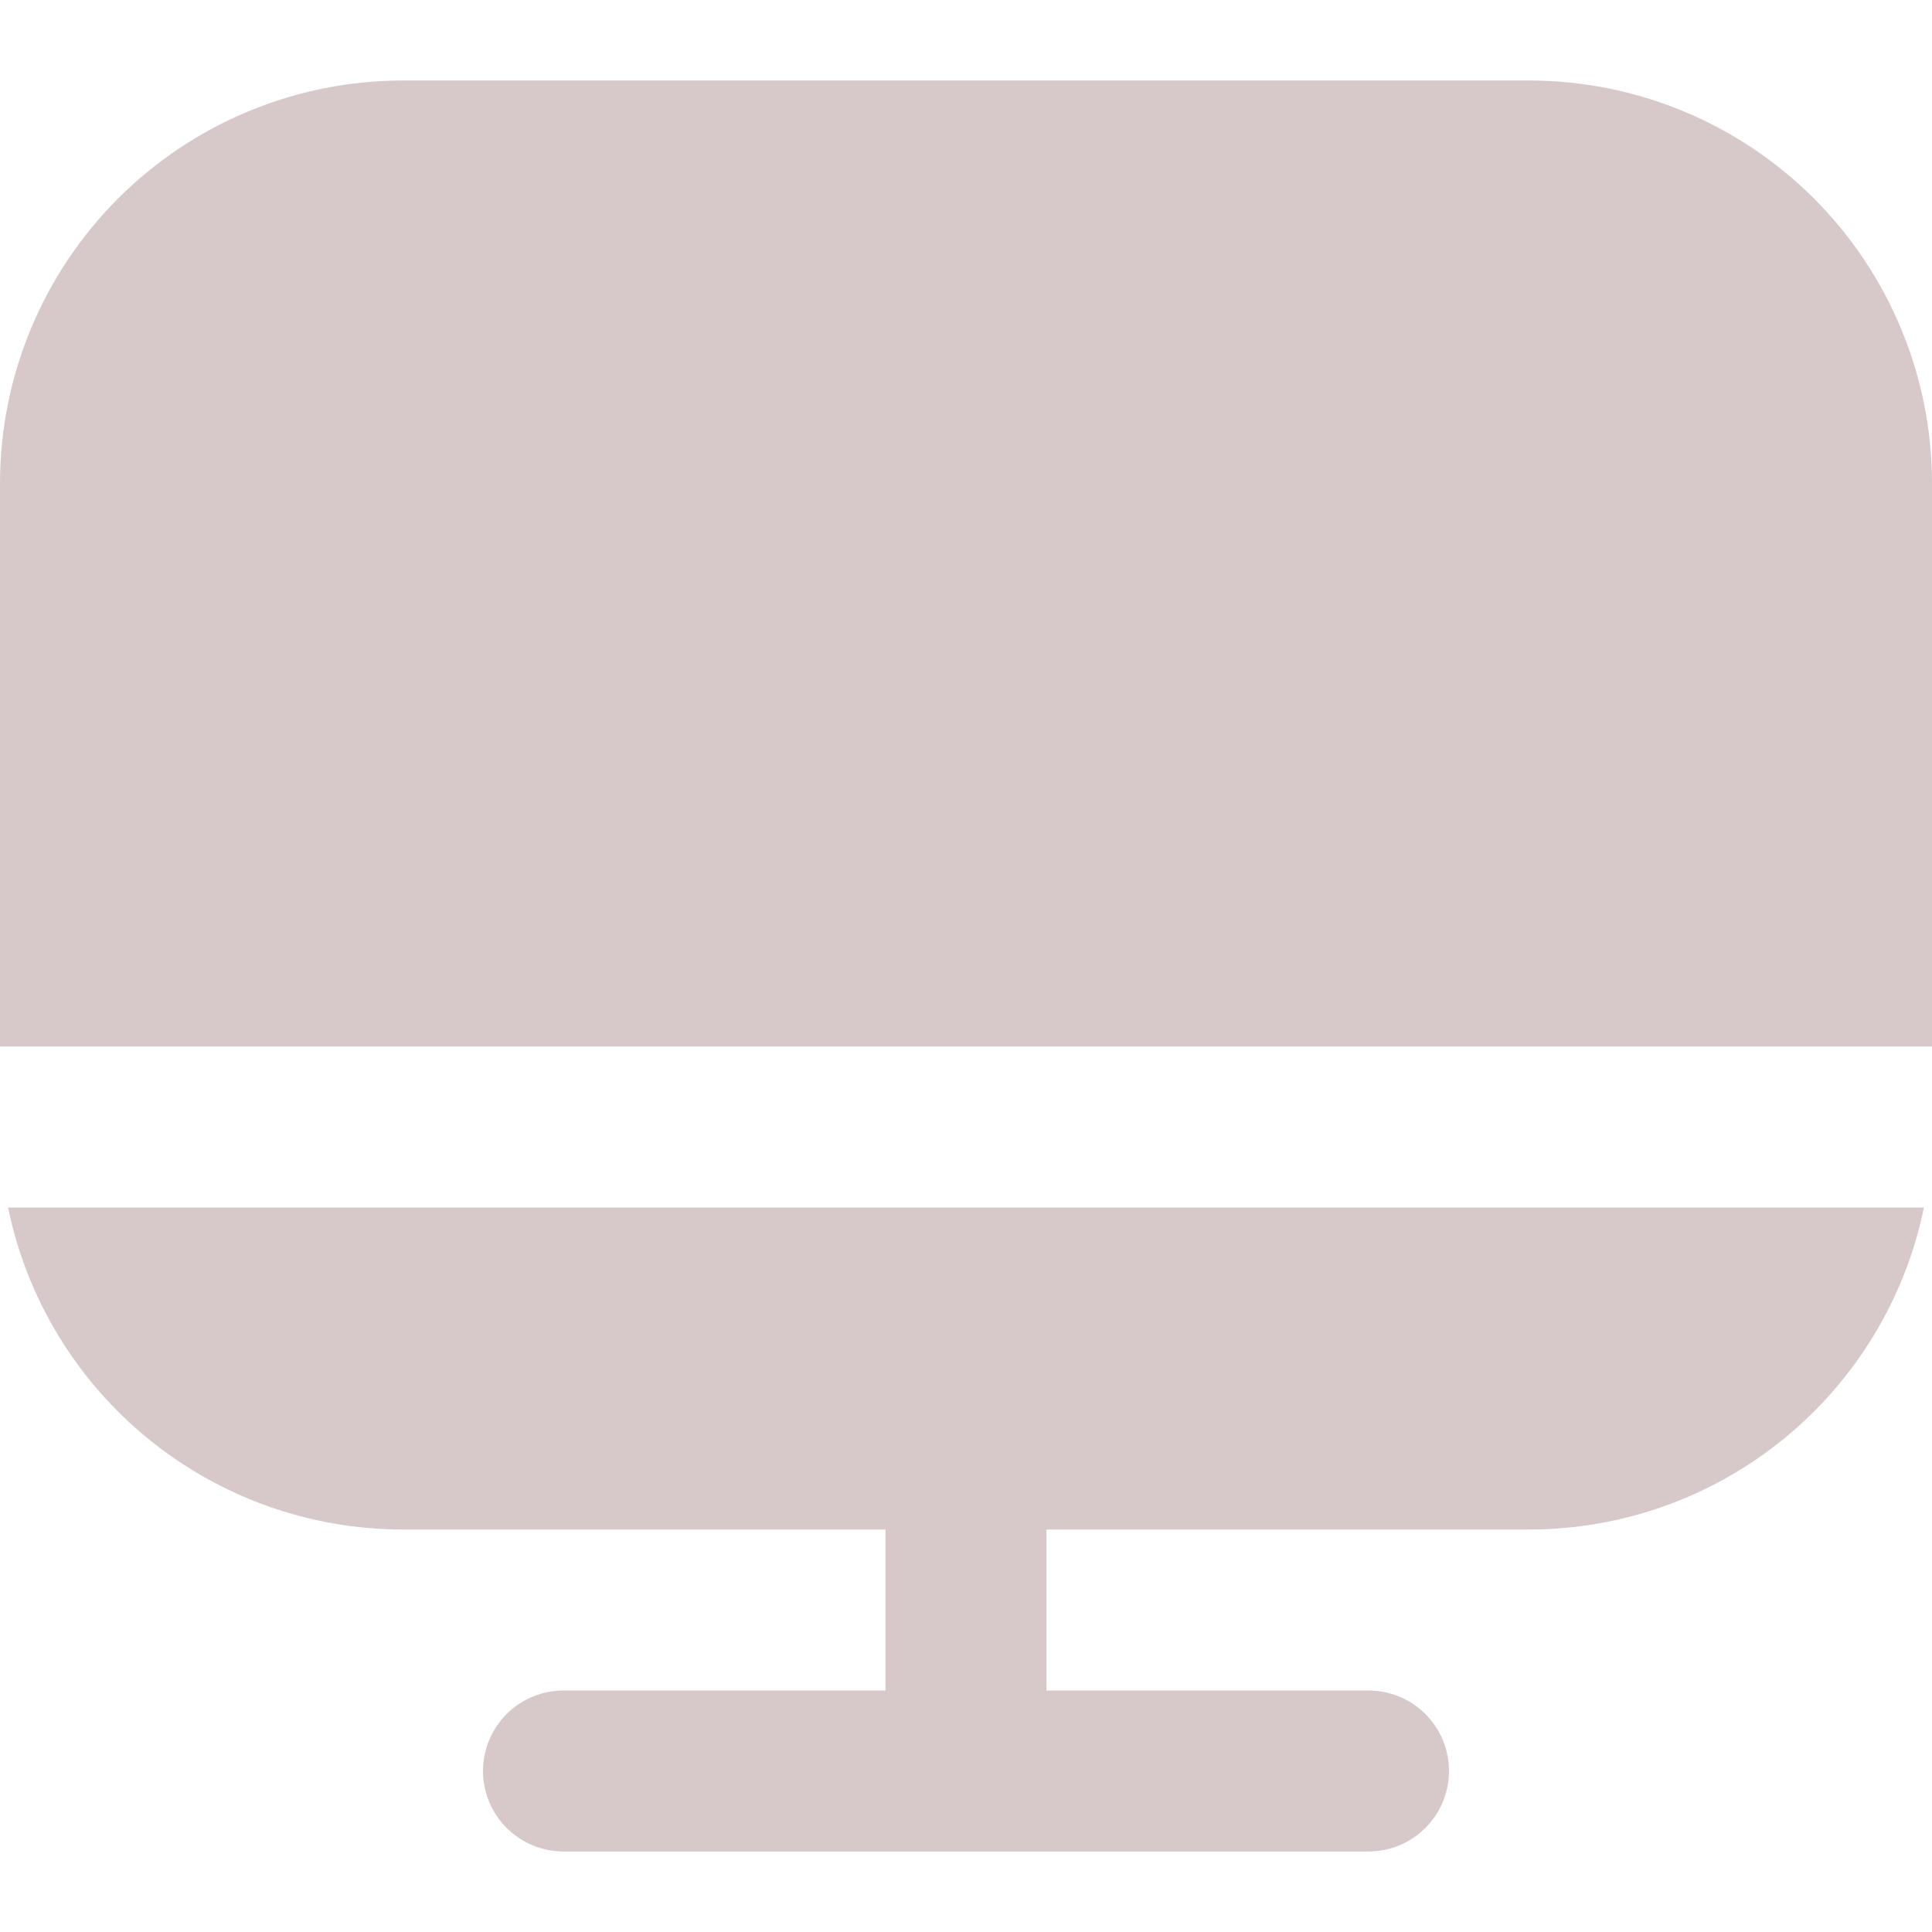
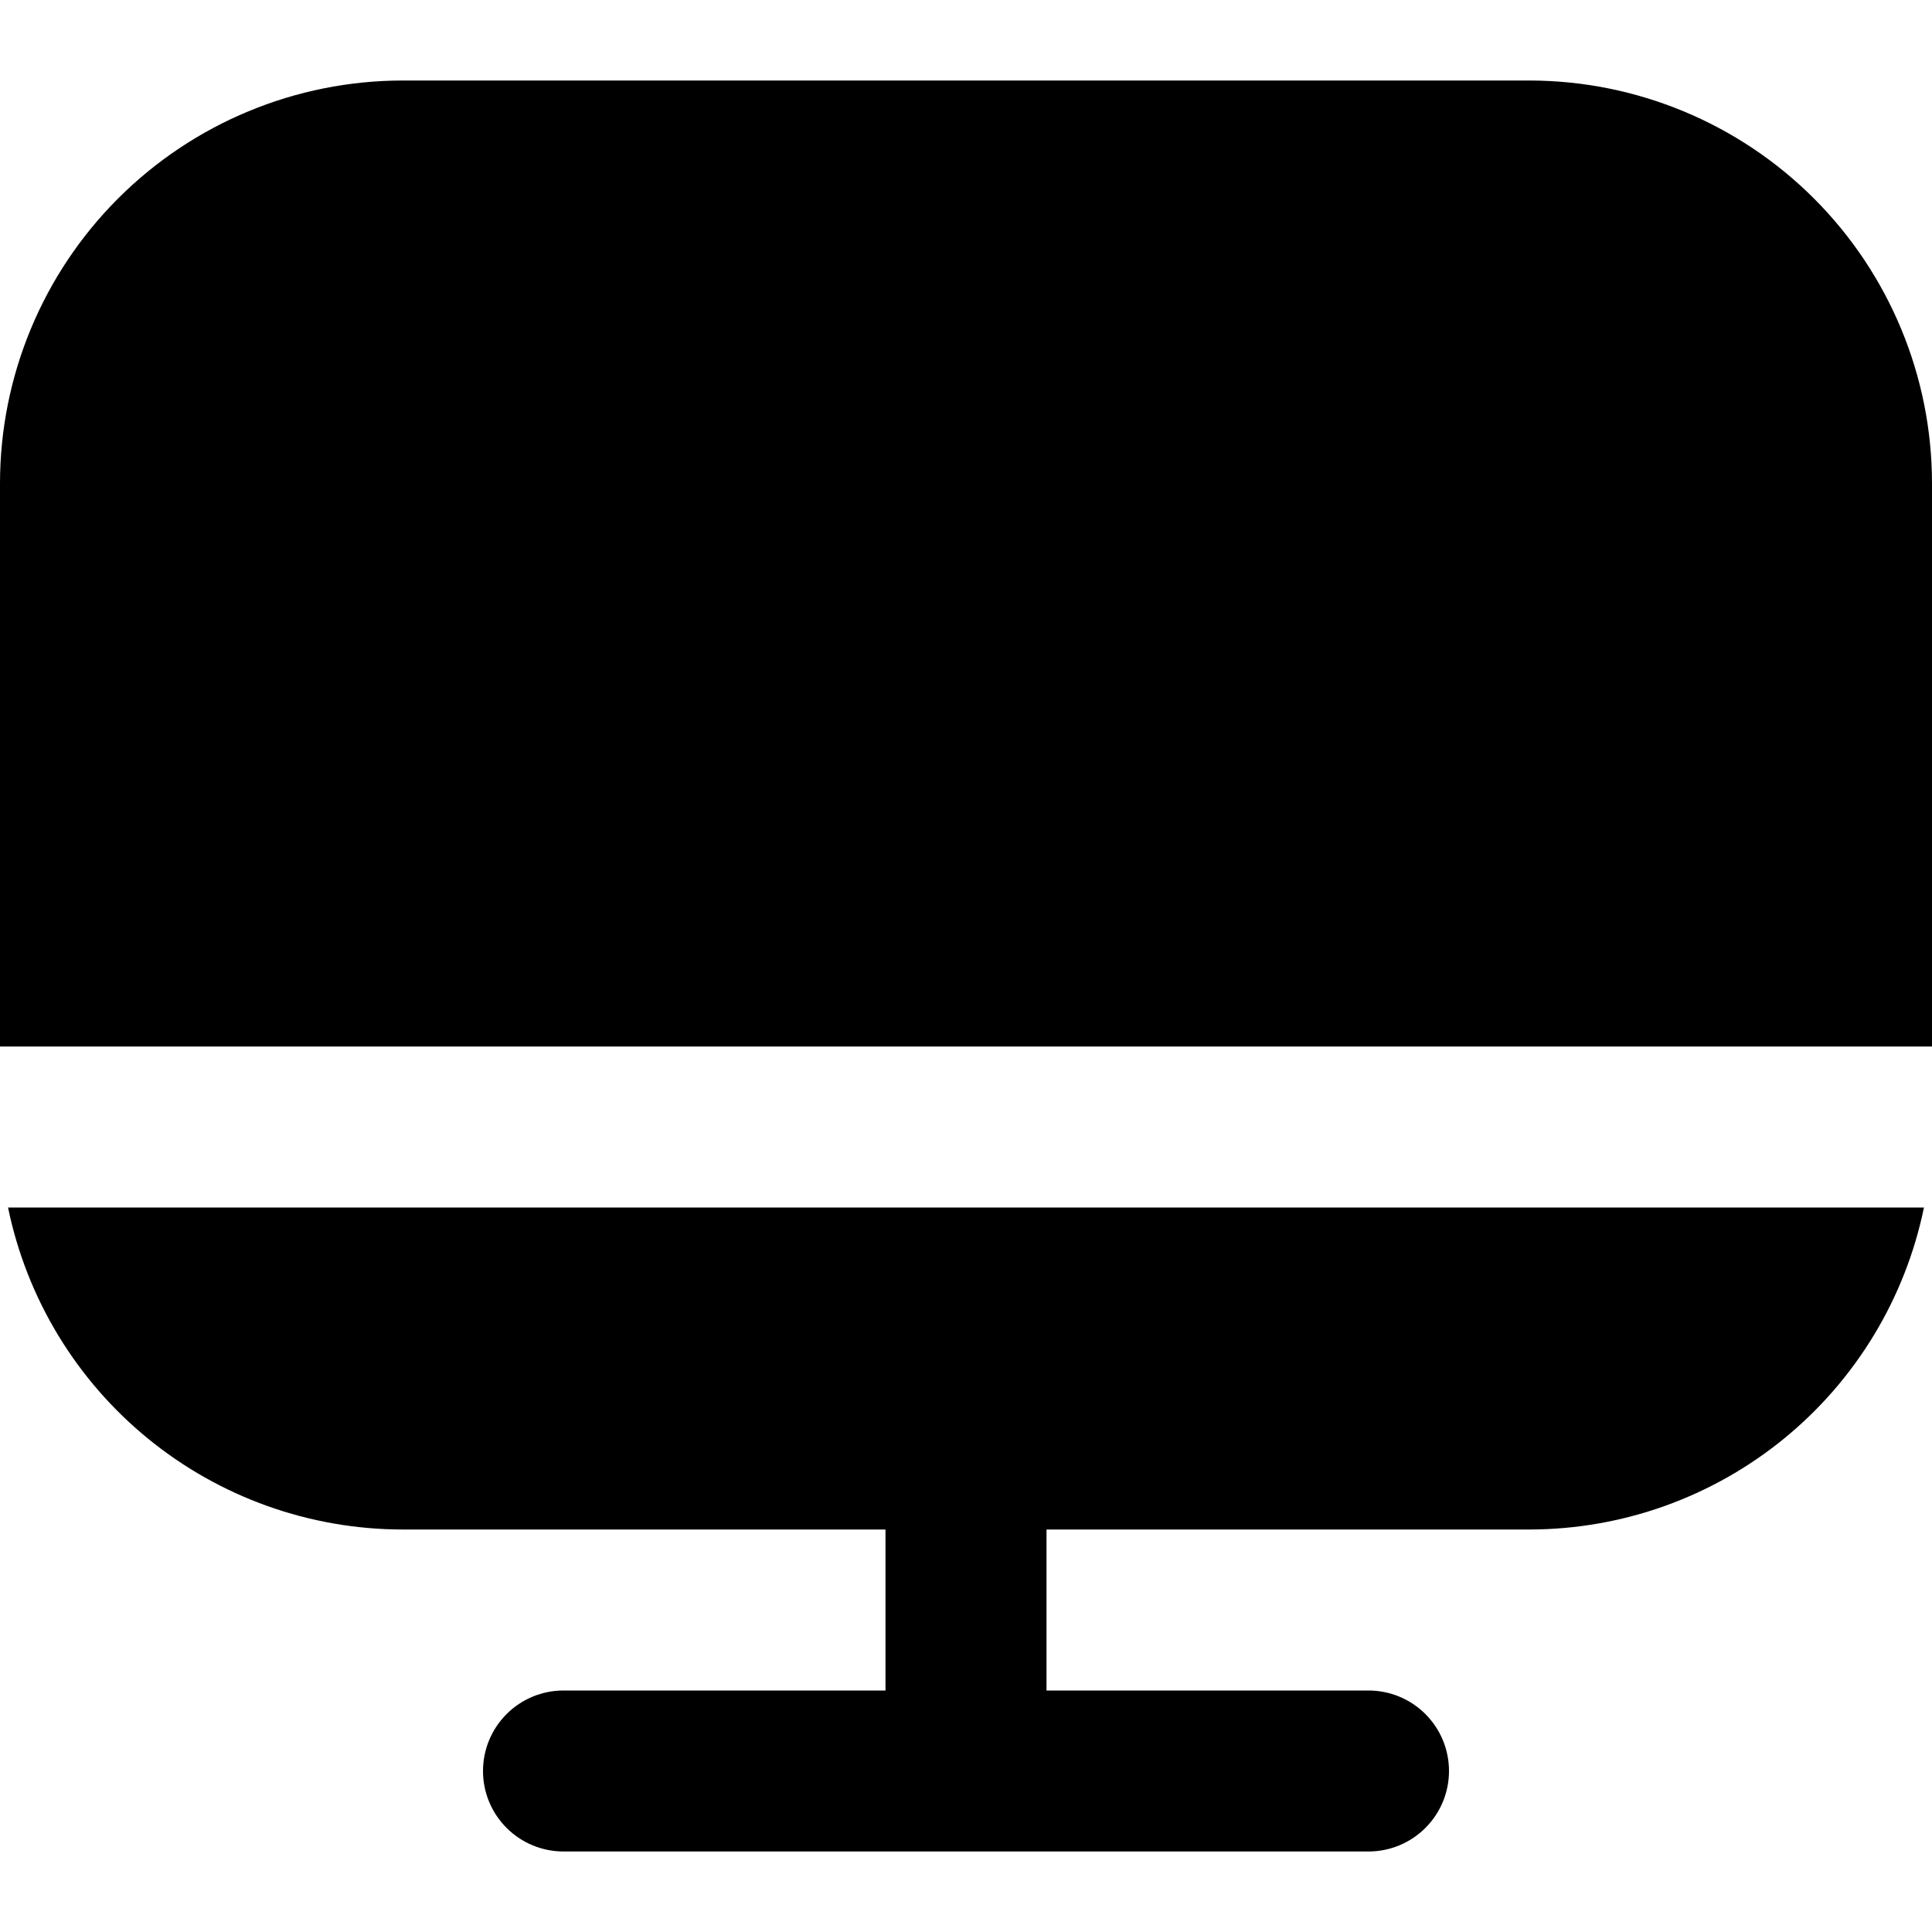
<svg xmlns="http://www.w3.org/2000/svg" width="49" height="49" viewBox="0 0 49 49" fill="none">
-   <path d="M10.208 38.792H22.458V42.875H14.292C13.75 42.875 13.231 43.09 12.848 43.473C12.465 43.856 12.25 44.375 12.25 44.917C12.25 45.458 12.465 45.977 12.848 46.36C13.231 46.743 13.75 46.958 14.292 46.958H34.708C35.25 46.958 35.769 46.743 36.152 46.36C36.535 45.977 36.75 45.458 36.75 44.917C36.75 44.375 36.535 43.856 36.152 43.473C35.769 43.09 35.25 42.875 34.708 42.875H26.542V38.792H38.792C41.144 38.789 43.424 37.975 45.246 36.487C47.068 35 48.322 32.929 48.796 30.625H0.204C0.678 32.929 1.932 35 3.754 36.487C5.576 37.975 7.856 38.789 10.208 38.792Z" fill="#D7C9C9" />
-   <path d="M38.792 2.042H10.208C7.502 2.045 4.907 3.121 2.994 5.035C1.08 6.949 0.003 9.544 0 12.25L0 26.542H49V12.25C48.997 9.544 47.92 6.949 46.007 5.035C44.093 3.121 41.498 2.045 38.792 2.042Z" fill="#D7C9C9" />
+   <path d="M10.208 38.792H22.458V42.875H14.292C13.75 42.875 13.231 43.09 12.848 43.473C12.465 43.856 12.25 44.375 12.25 44.917C12.25 45.458 12.465 45.977 12.848 46.36C13.231 46.743 13.75 46.958 14.292 46.958H34.708C35.25 46.958 35.769 46.743 36.152 46.36C36.535 45.977 36.75 45.458 36.75 44.917C36.75 44.375 36.535 43.856 36.152 43.473C35.769 43.09 35.25 42.875 34.708 42.875H26.542V38.792H38.792C41.144 38.789 43.424 37.975 45.246 36.487C47.068 35 48.322 32.929 48.796 30.625H0.204C0.678 32.929 1.932 35 3.754 36.487C5.576 37.975 7.856 38.789 10.208 38.792Z" fill="currentColor" />
+   <path d="M38.792 2.042H10.208C7.502 2.045 4.907 3.121 2.994 5.035C1.08 6.949 0.003 9.544 0 12.25L0 26.542H49V12.25C48.997 9.544 47.92 6.949 46.007 5.035C44.093 3.121 41.498 2.045 38.792 2.042Z" fill="currentColor" />
</svg>
